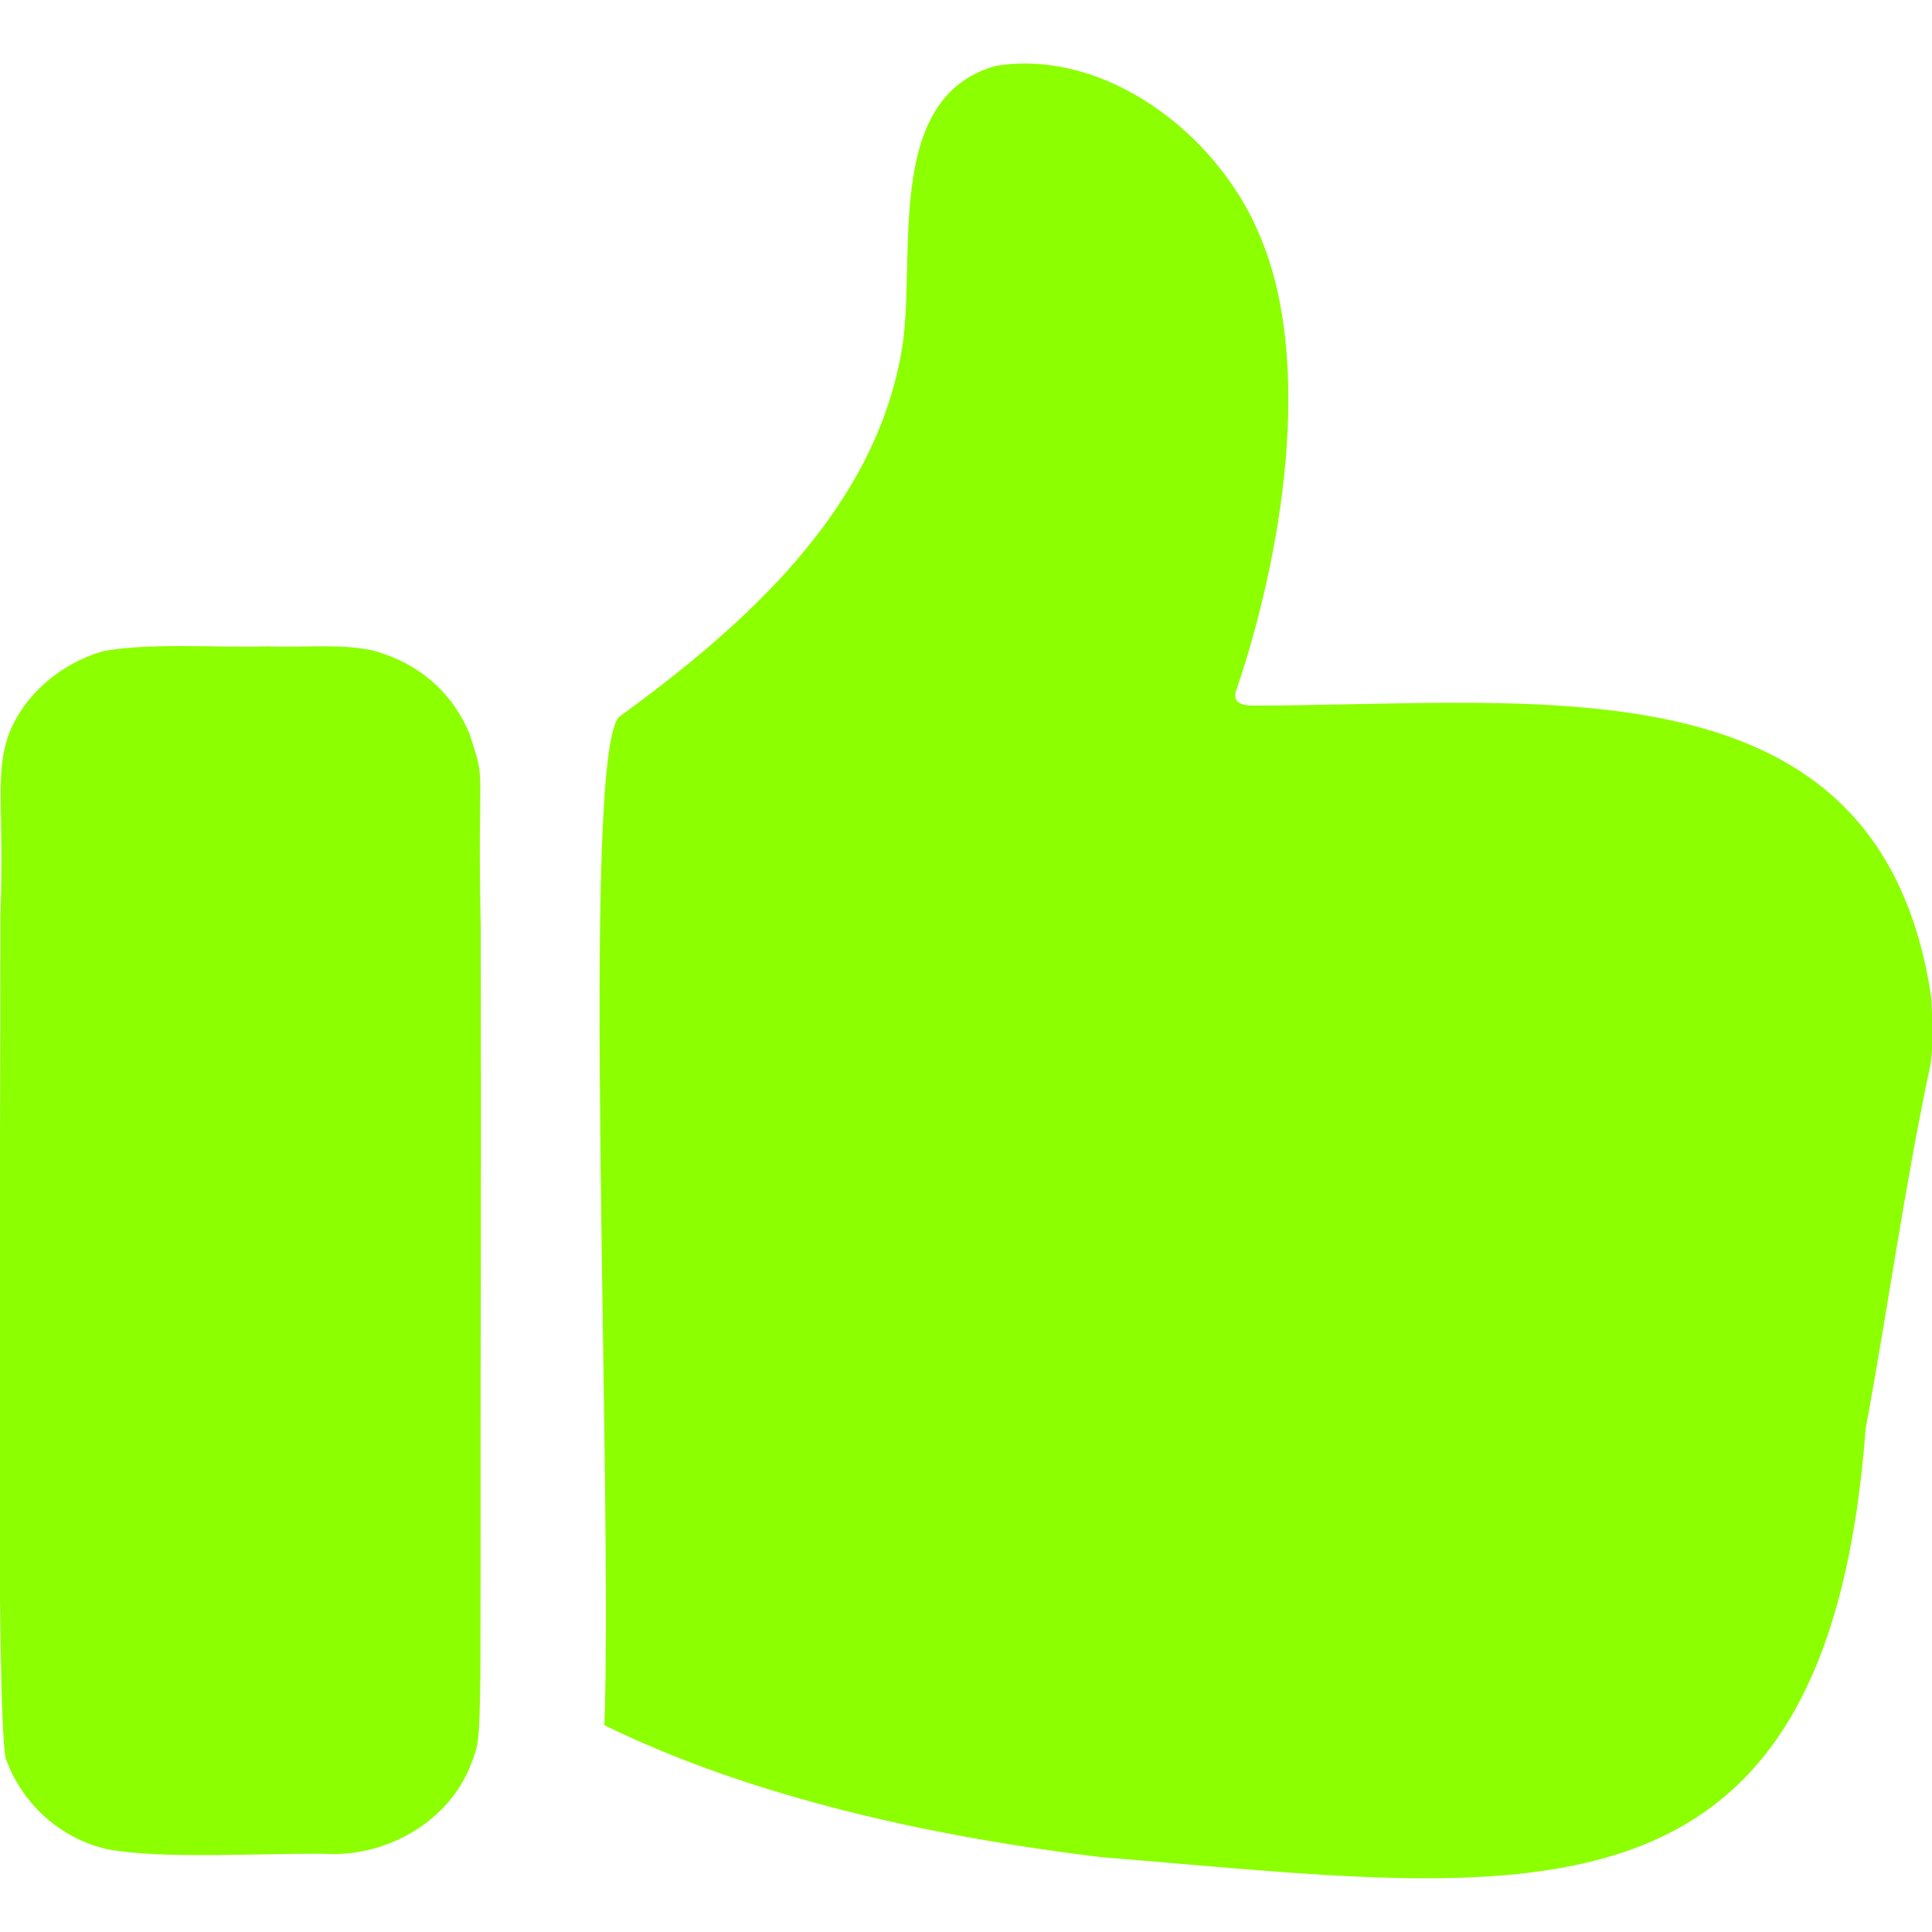
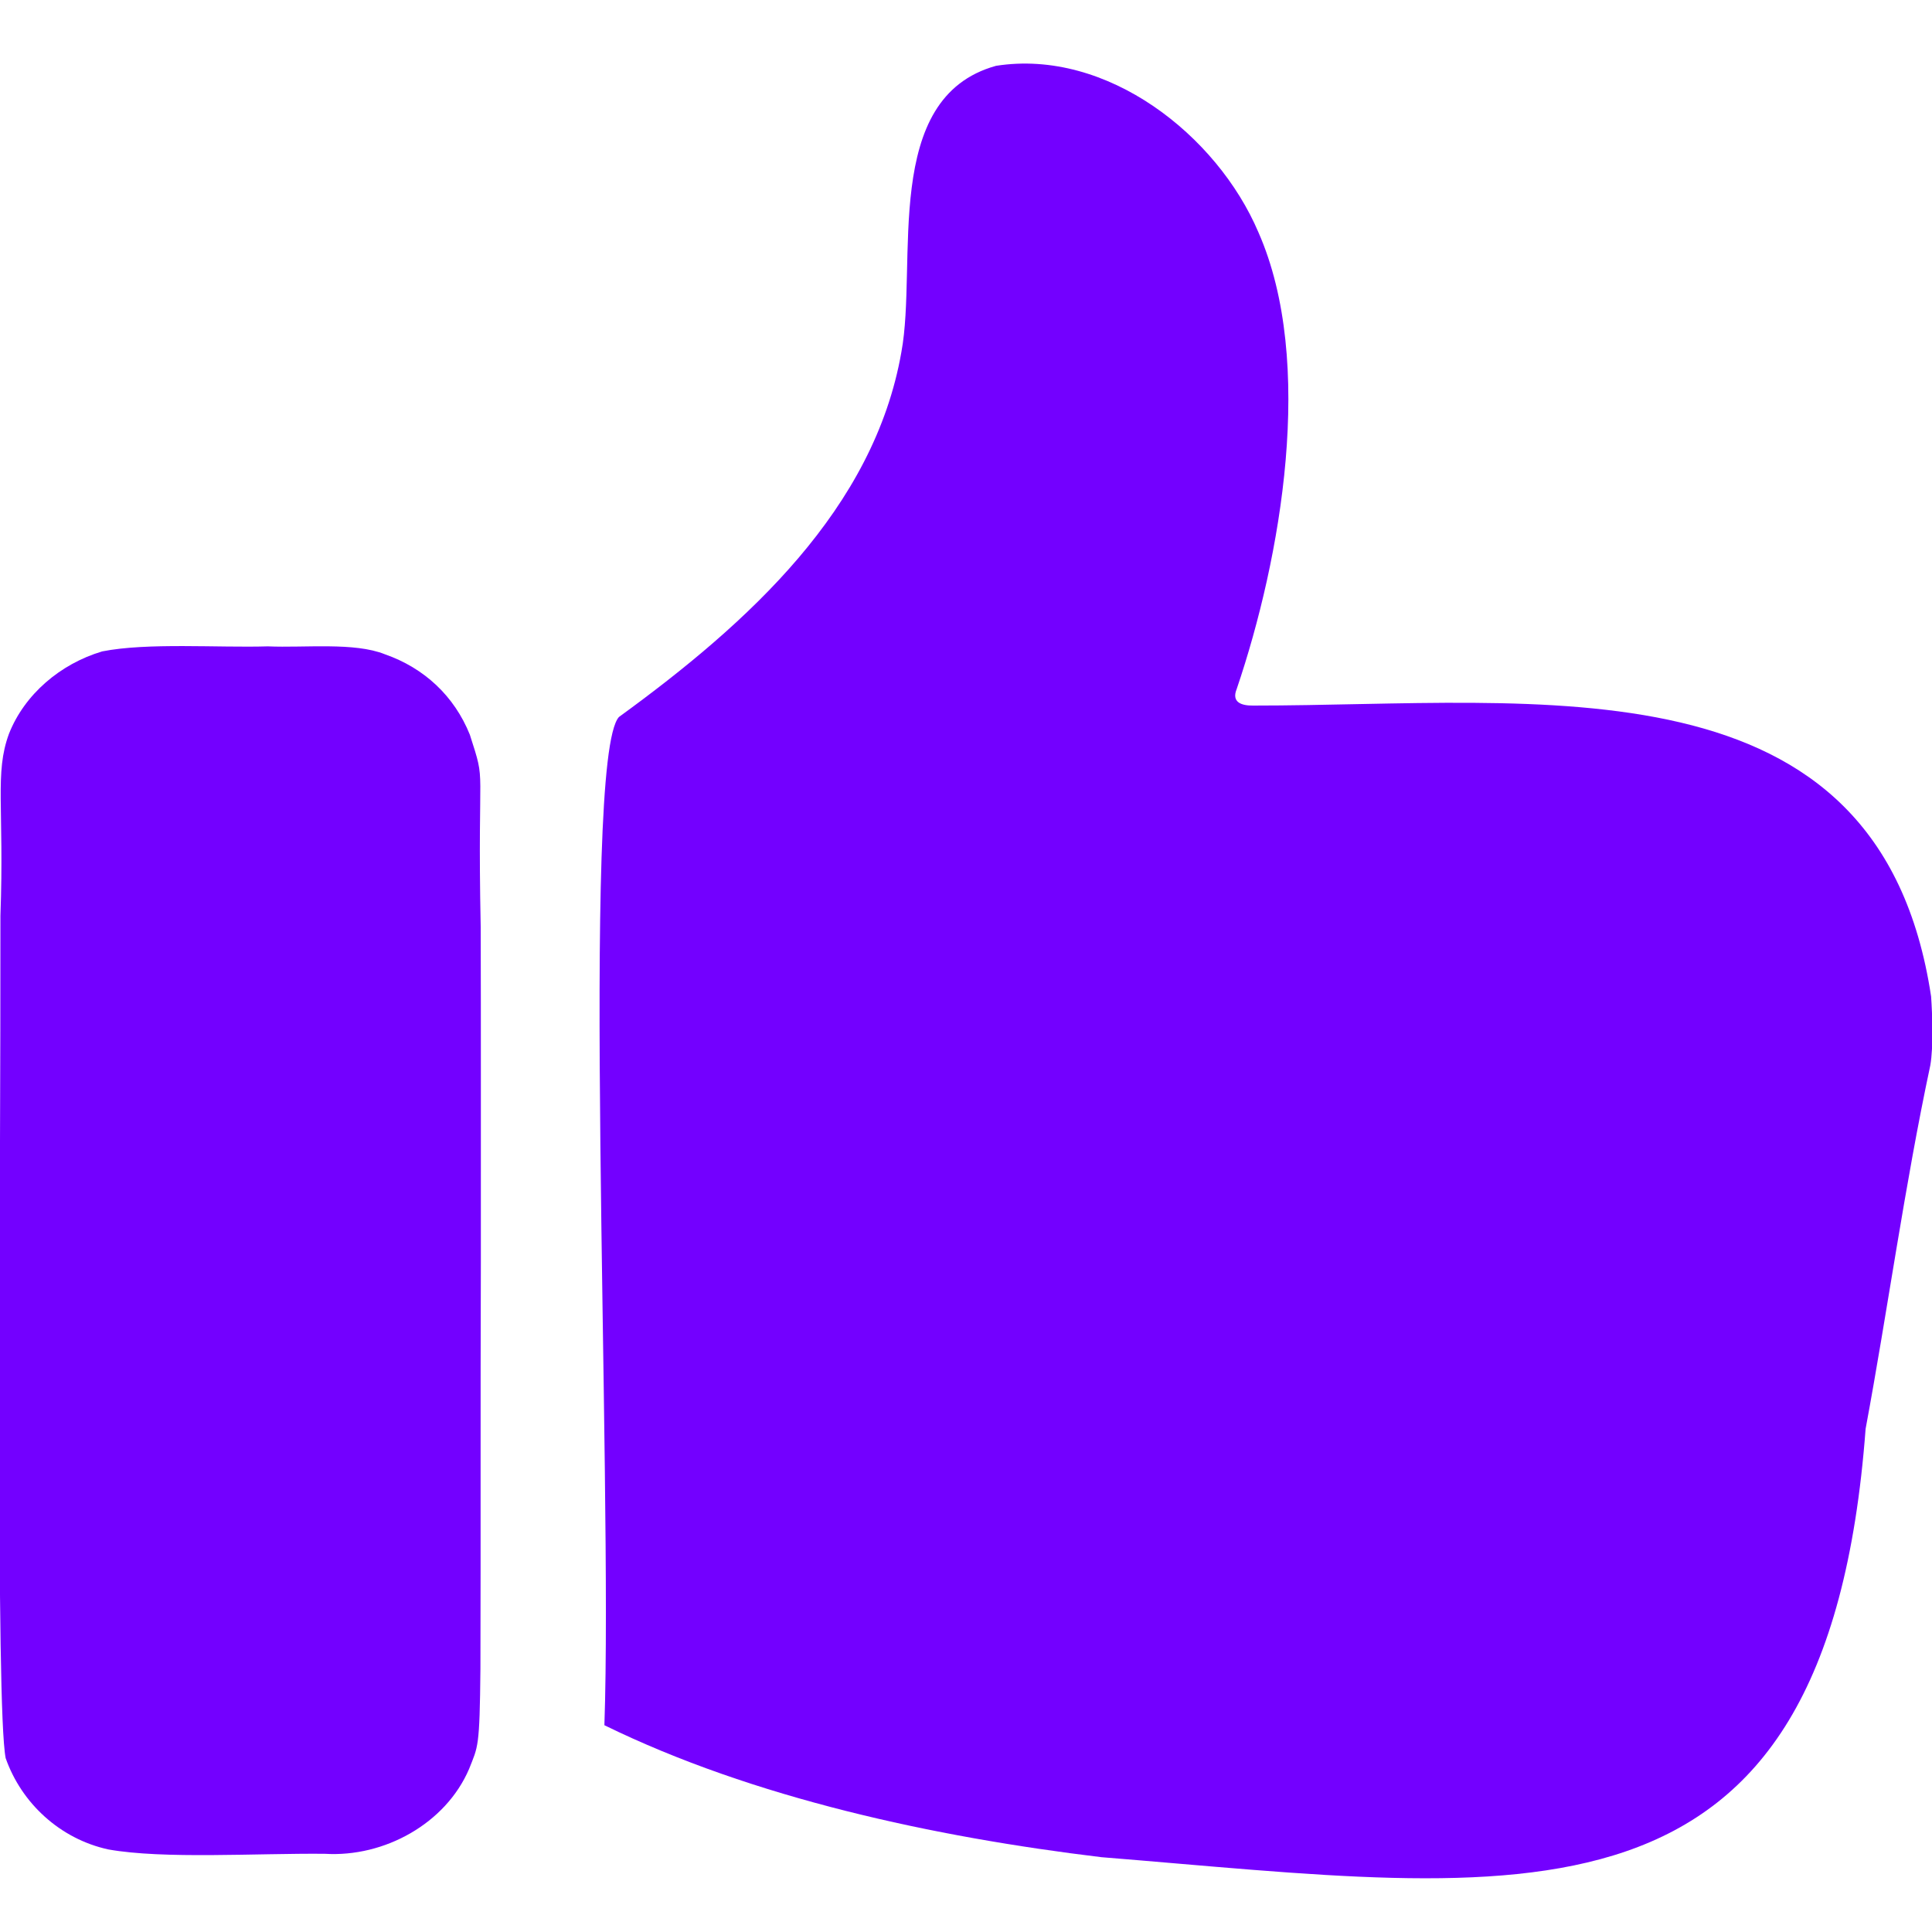
<svg xmlns="http://www.w3.org/2000/svg" version="1.1" id="Layer_1" x="0px" y="0px" viewBox="0 0 900 900" style="enable-background:new 0 0 900 900;" xml:space="preserve">
  <style type="text/css">
- 	.st0{fill:#8CFF00;}
+ 	.st0{fill:#7300FF;}
</style>
  <g transform="translate(0,900) scale(0.1,-0.1)">
    <path class="st0" d="M4638.9,8693.1c-535.1-149-363.1-919.1-439.9-1333.1c-127.5-730.1-712.8-1261.6-1315.7-1700   c-180.3-196.6-27.8-3547.6-67.8-4696.7C3508.6,624,4352,442.5,5130.9,348.5c1953.4-157.2,3378-434.6,3559.8,1995.2   c103.7,558,180.8,1127.7,301.5,1693.9c14.9,86.5,9.5,236.1,3.6,320.7C8754.7,5955.6,7174,5712.8,5837.6,5713.2   c-53.7-0.7-102.2,14.7-76.5,77.4c207,609.9,367.1,1522.9,101.3,2126.8c-192.9,453.6-706.2,856.7-1221.7,776.1L4638.9,8693.1z" />
    <path class="st0" d="M475,5965.2c-193.8-57.9-360.7-199.6-433.2-383.4c-67.8-184.4-21.6-340.9-39.8-847.5   C3.4,3418.8-20.8,1047.6,26.4,809.9c73.4-209.3,252.9-376.1,477.9-425.2c257.8-46.2,691.4-17.4,1008.5-20.4   c277.9-17,563.7,141.2,672.5,395.5c41.7,106.3,49.2,94.5,52.7,467.2c1.9,609.6-0.3,1250.3,2,1892.8   c-0.2,622.1,0.6,1105.4-0.7,1561.2c-16.3,802.4,28.4,650.2-50.5,896.3c-72.5,180.3-212.7,310.9-395.7,374.8   c-142.3,57.1-372.3,29.4-545.7,36.9c-232.3-7-560,18.3-771-23.4L475,5965.2z" />
  </g>
</svg>
